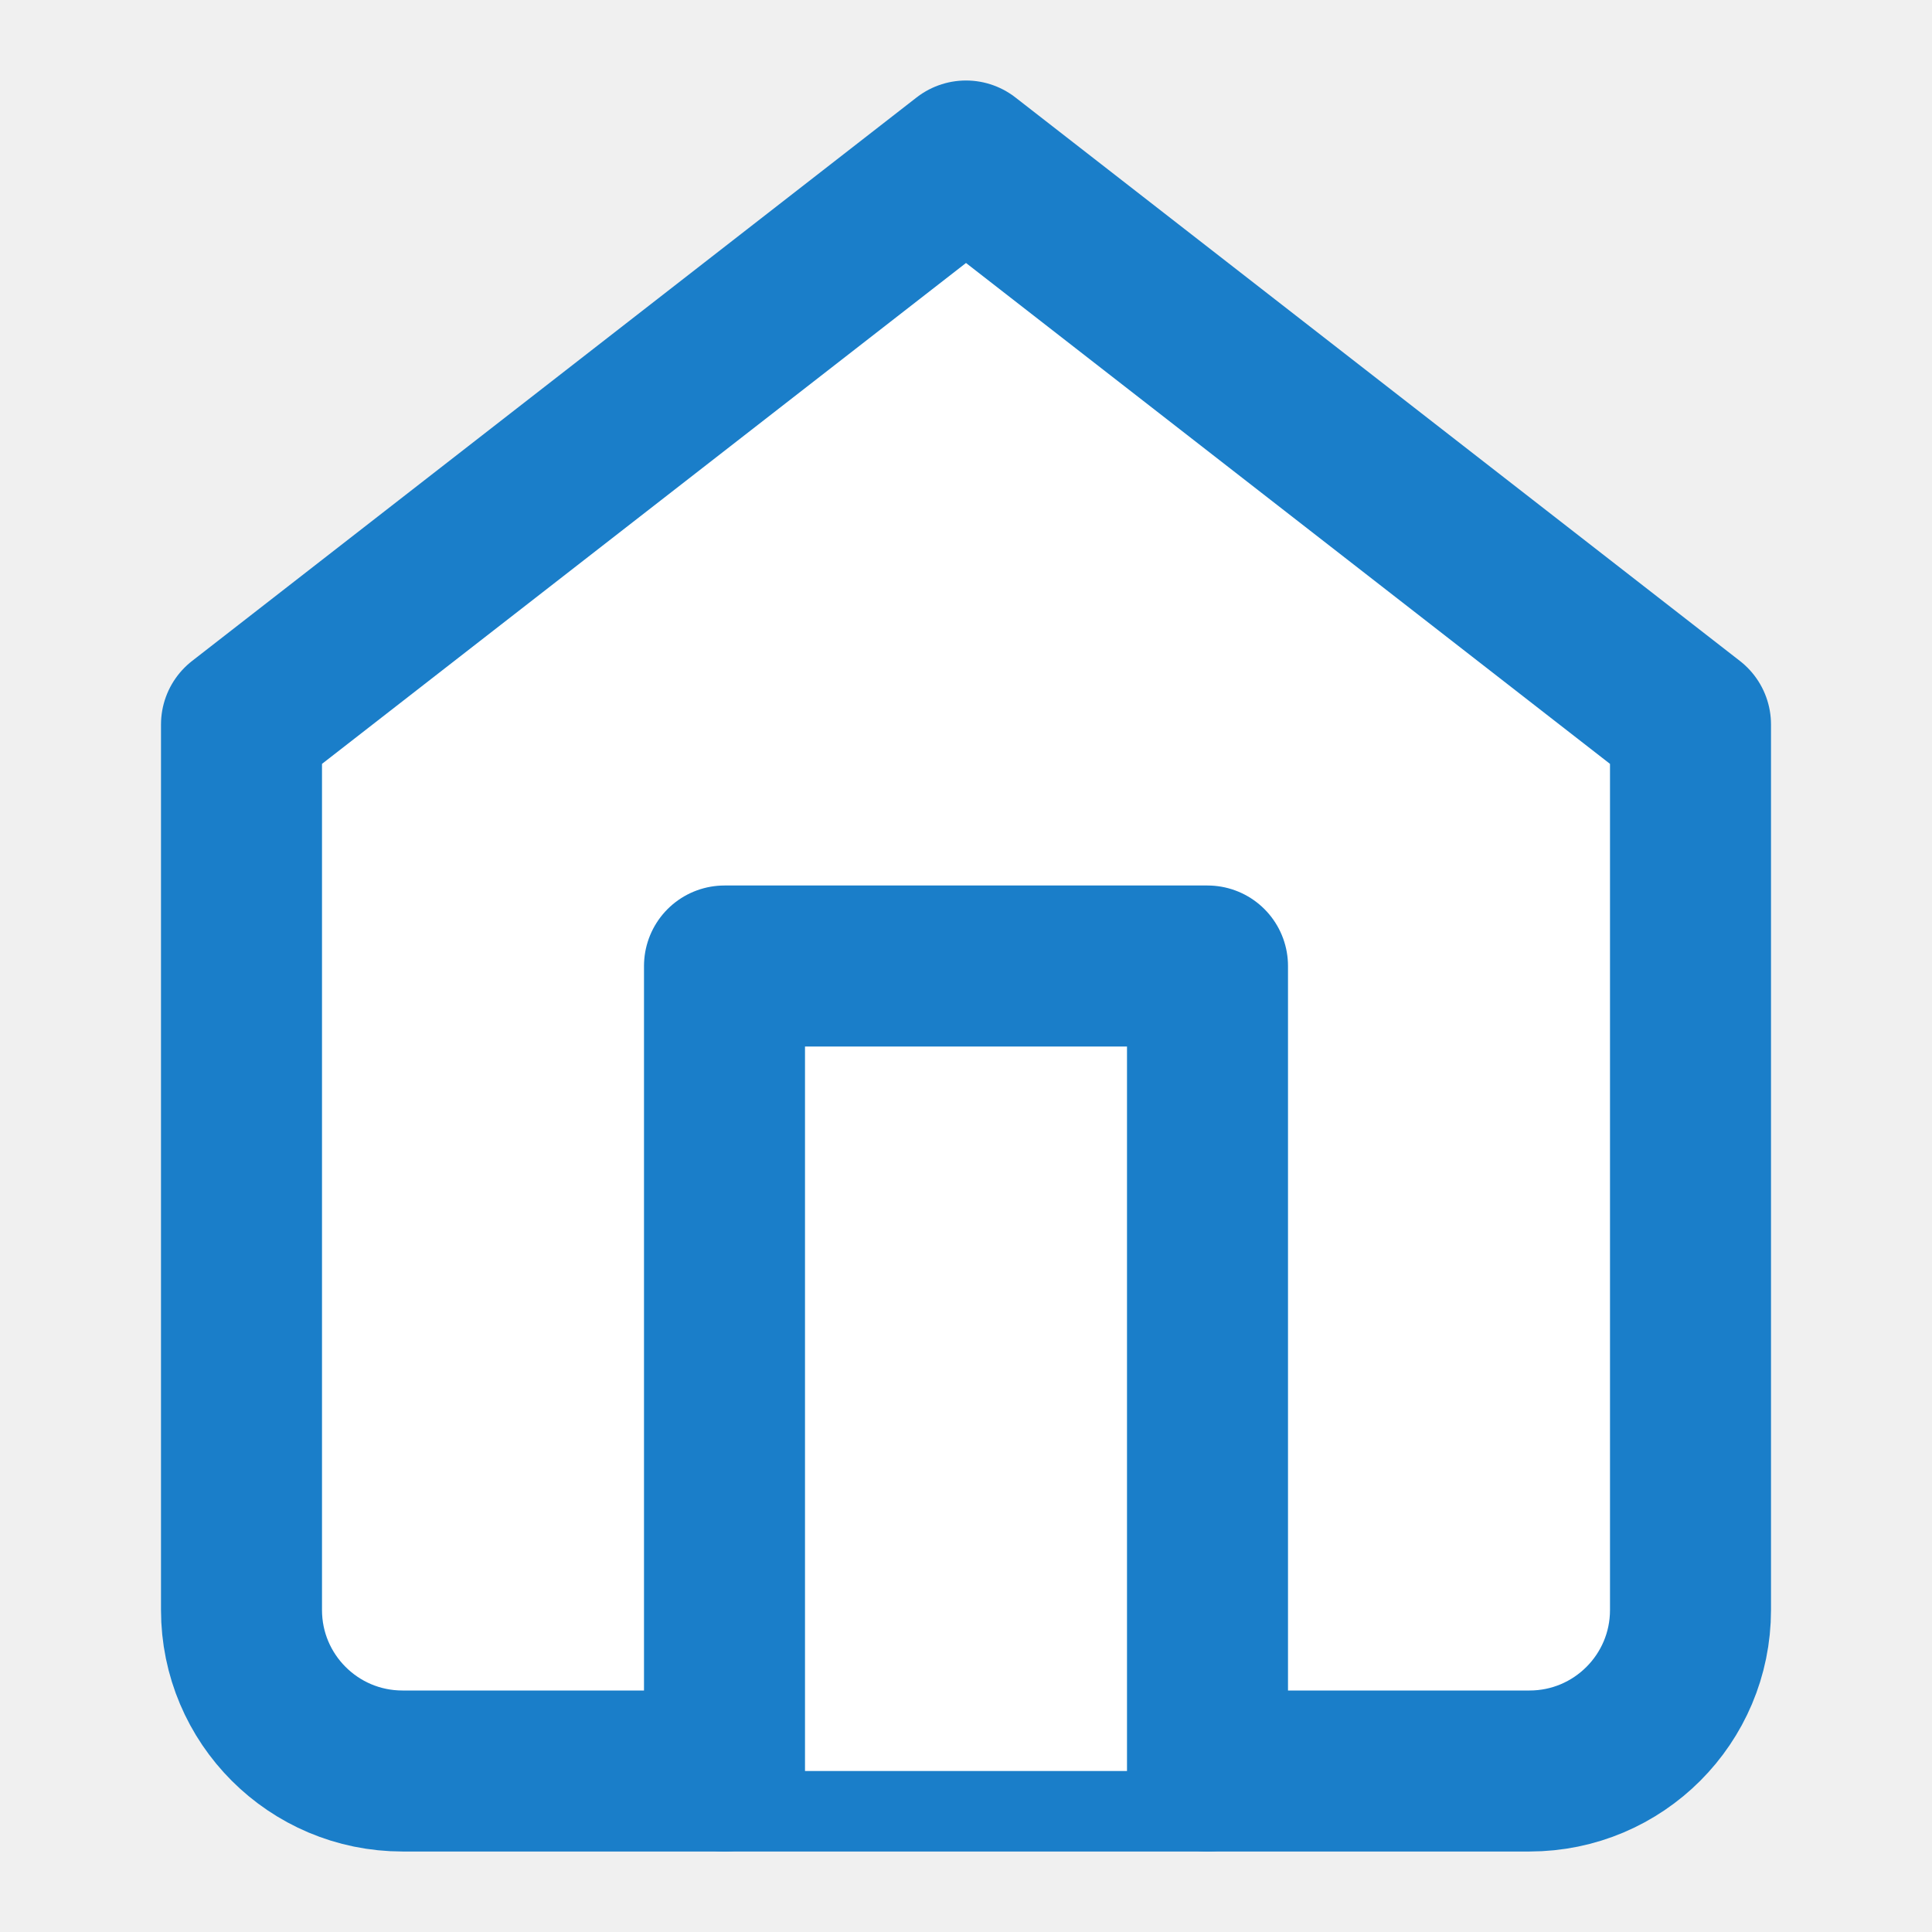
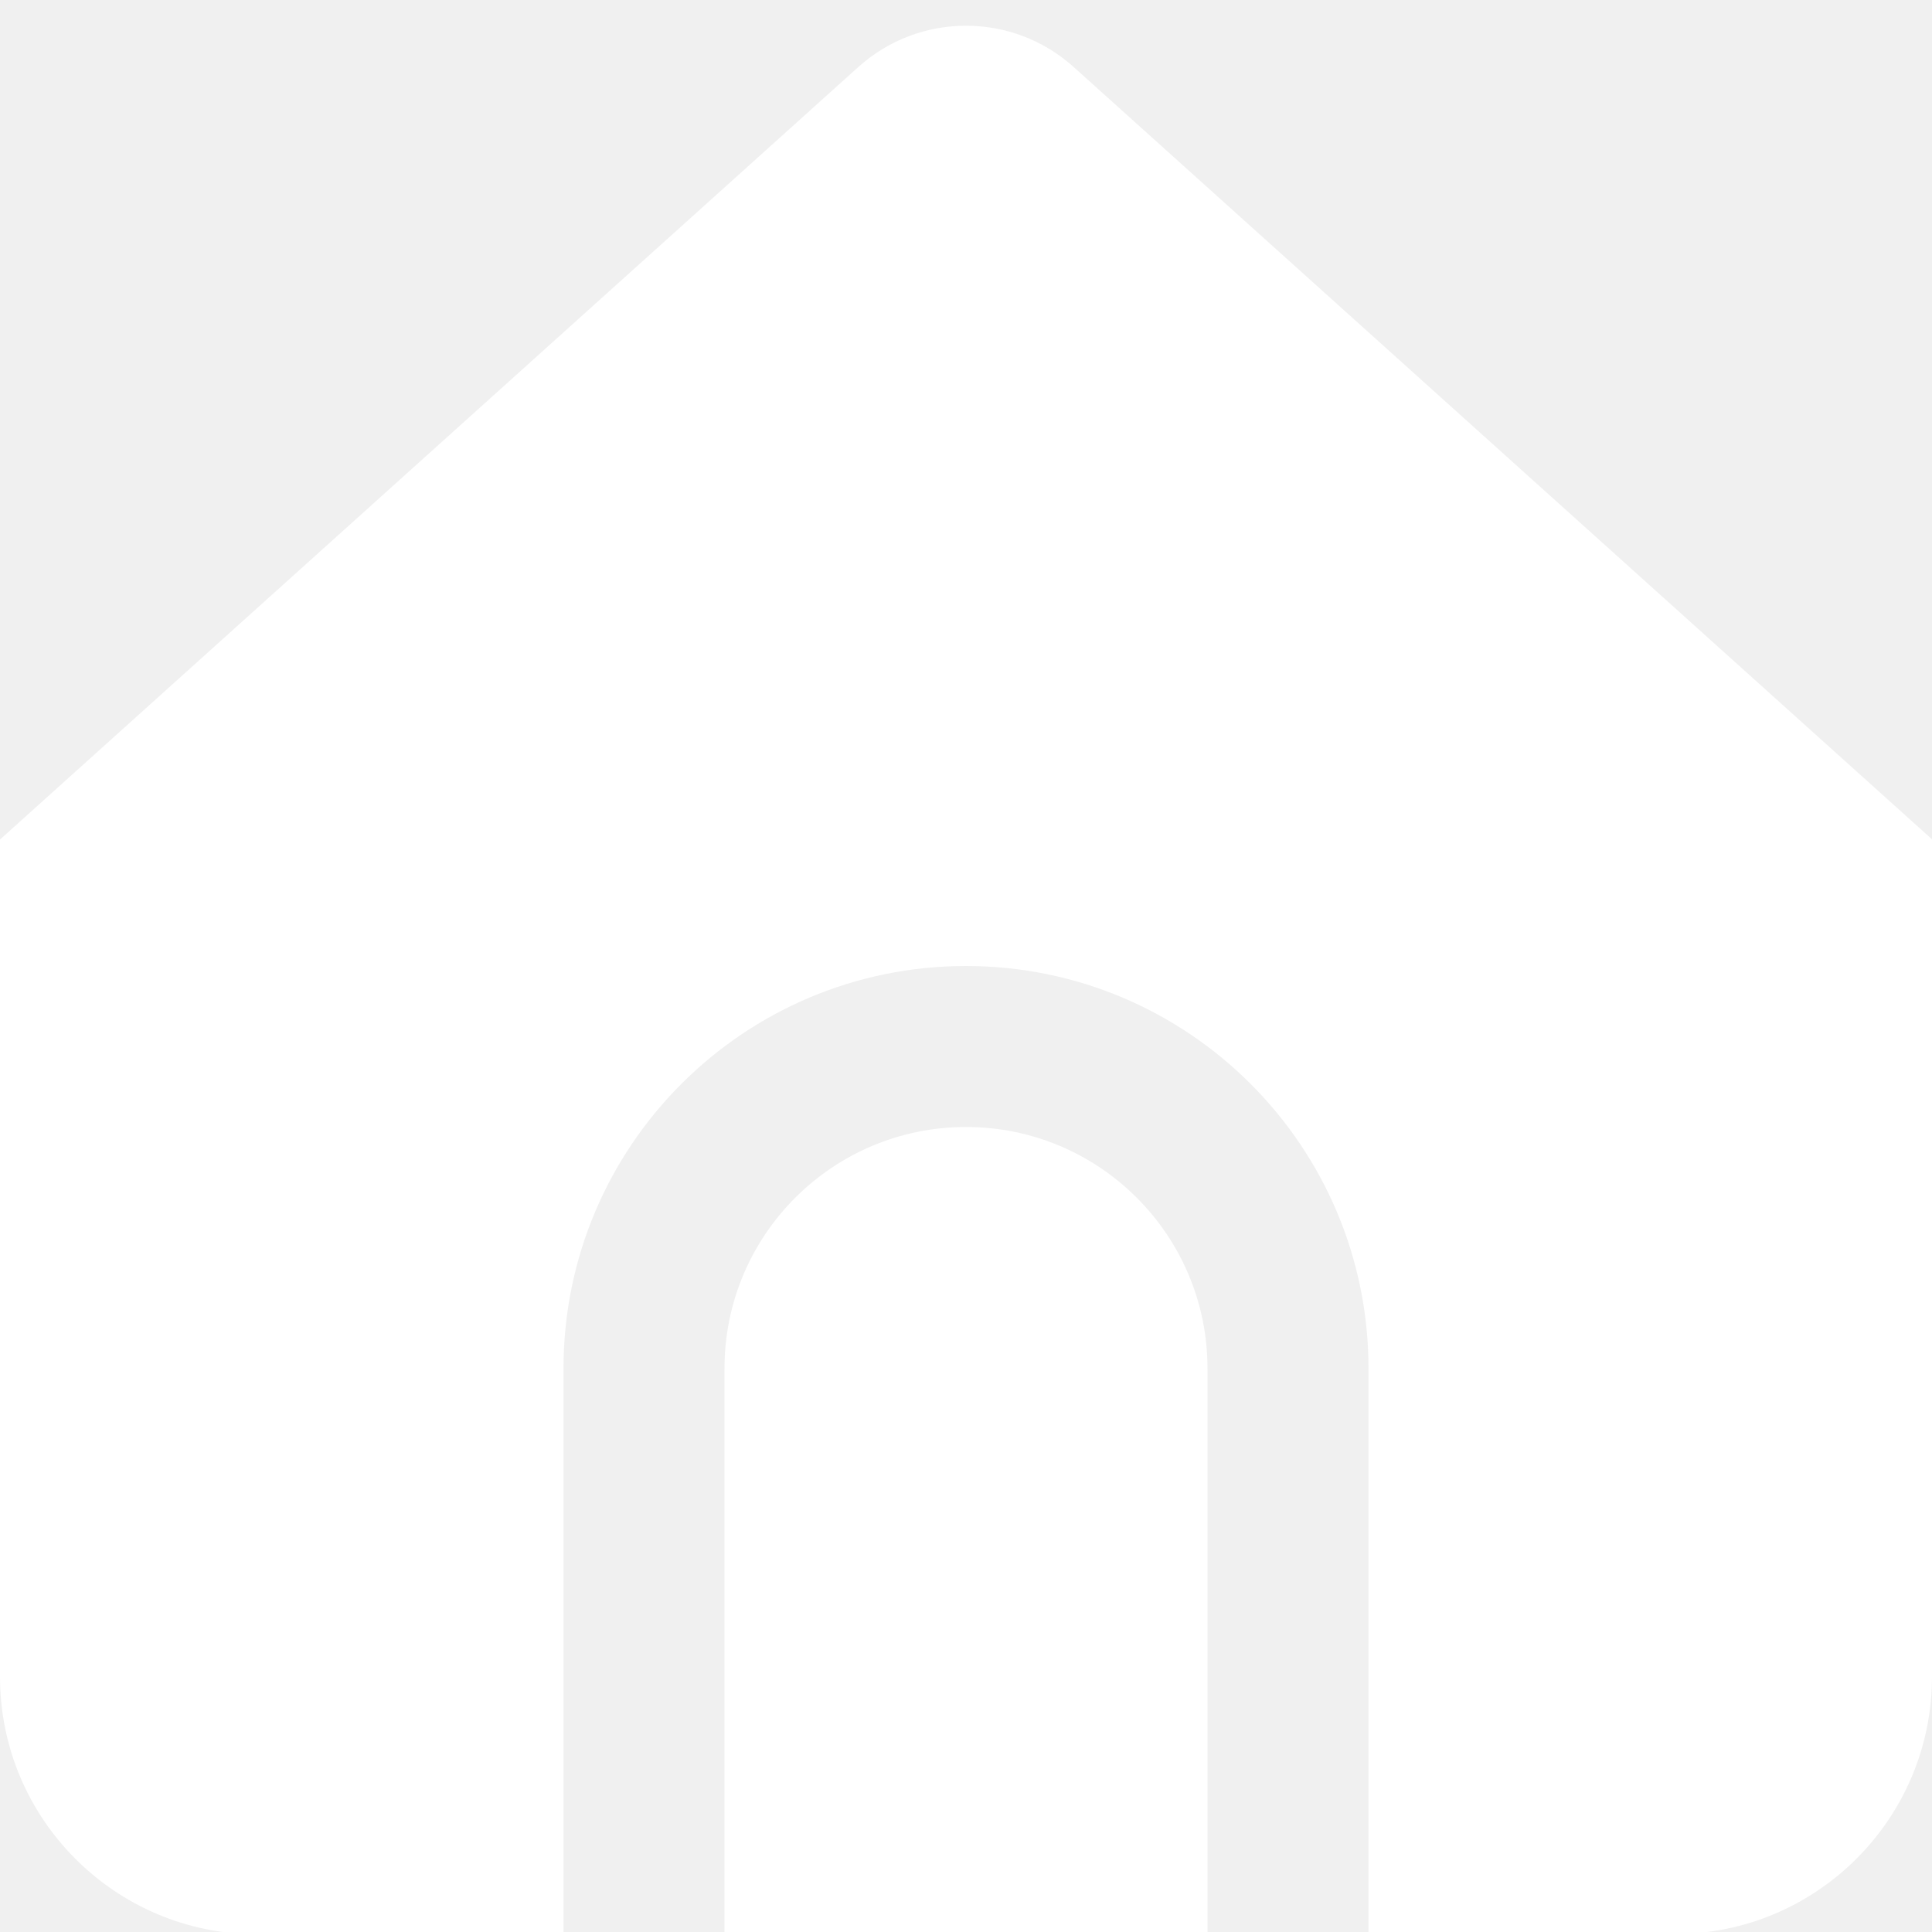
- <svg xmlns="http://www.w3.org/2000/svg" width="24" height="24" viewBox="0 0 24 24" fill="#FFF" stroke="#1a7ec9" stroke-width="2" stroke-linecap="round" stroke-linejoin="round" class="feather feather-home">
-   <path d="M3 9l9-7 9 7v11a2 2 0 0 1-2 2H5a2 2 0 0 1-2-2z" />
-   <polyline points="9 22 9 12 15 12 15 22" />
+ <svg xmlns="http://www.w3.org/2000/svg" fill="#FFF" id="Layer_1" data-name="Layer 1" viewBox="0 0 24 24" width="20" height="20">
+   <path d="M12,14a3,3,0,0,0-3,3v7.026h6V17A3,3,0,0,0,12,14Z" />
+   <path d="M13.338.833a2,2,0,0,0-2.676,0L0,10.429v10.4a3.2,3.2,0,0,0,3.2,3.2H7V17a5,5,0,0,1,10,0v7.026h3.8a3.2,3.2,0,0,0,3.2-3.2v-10.4Z" />
</svg>
